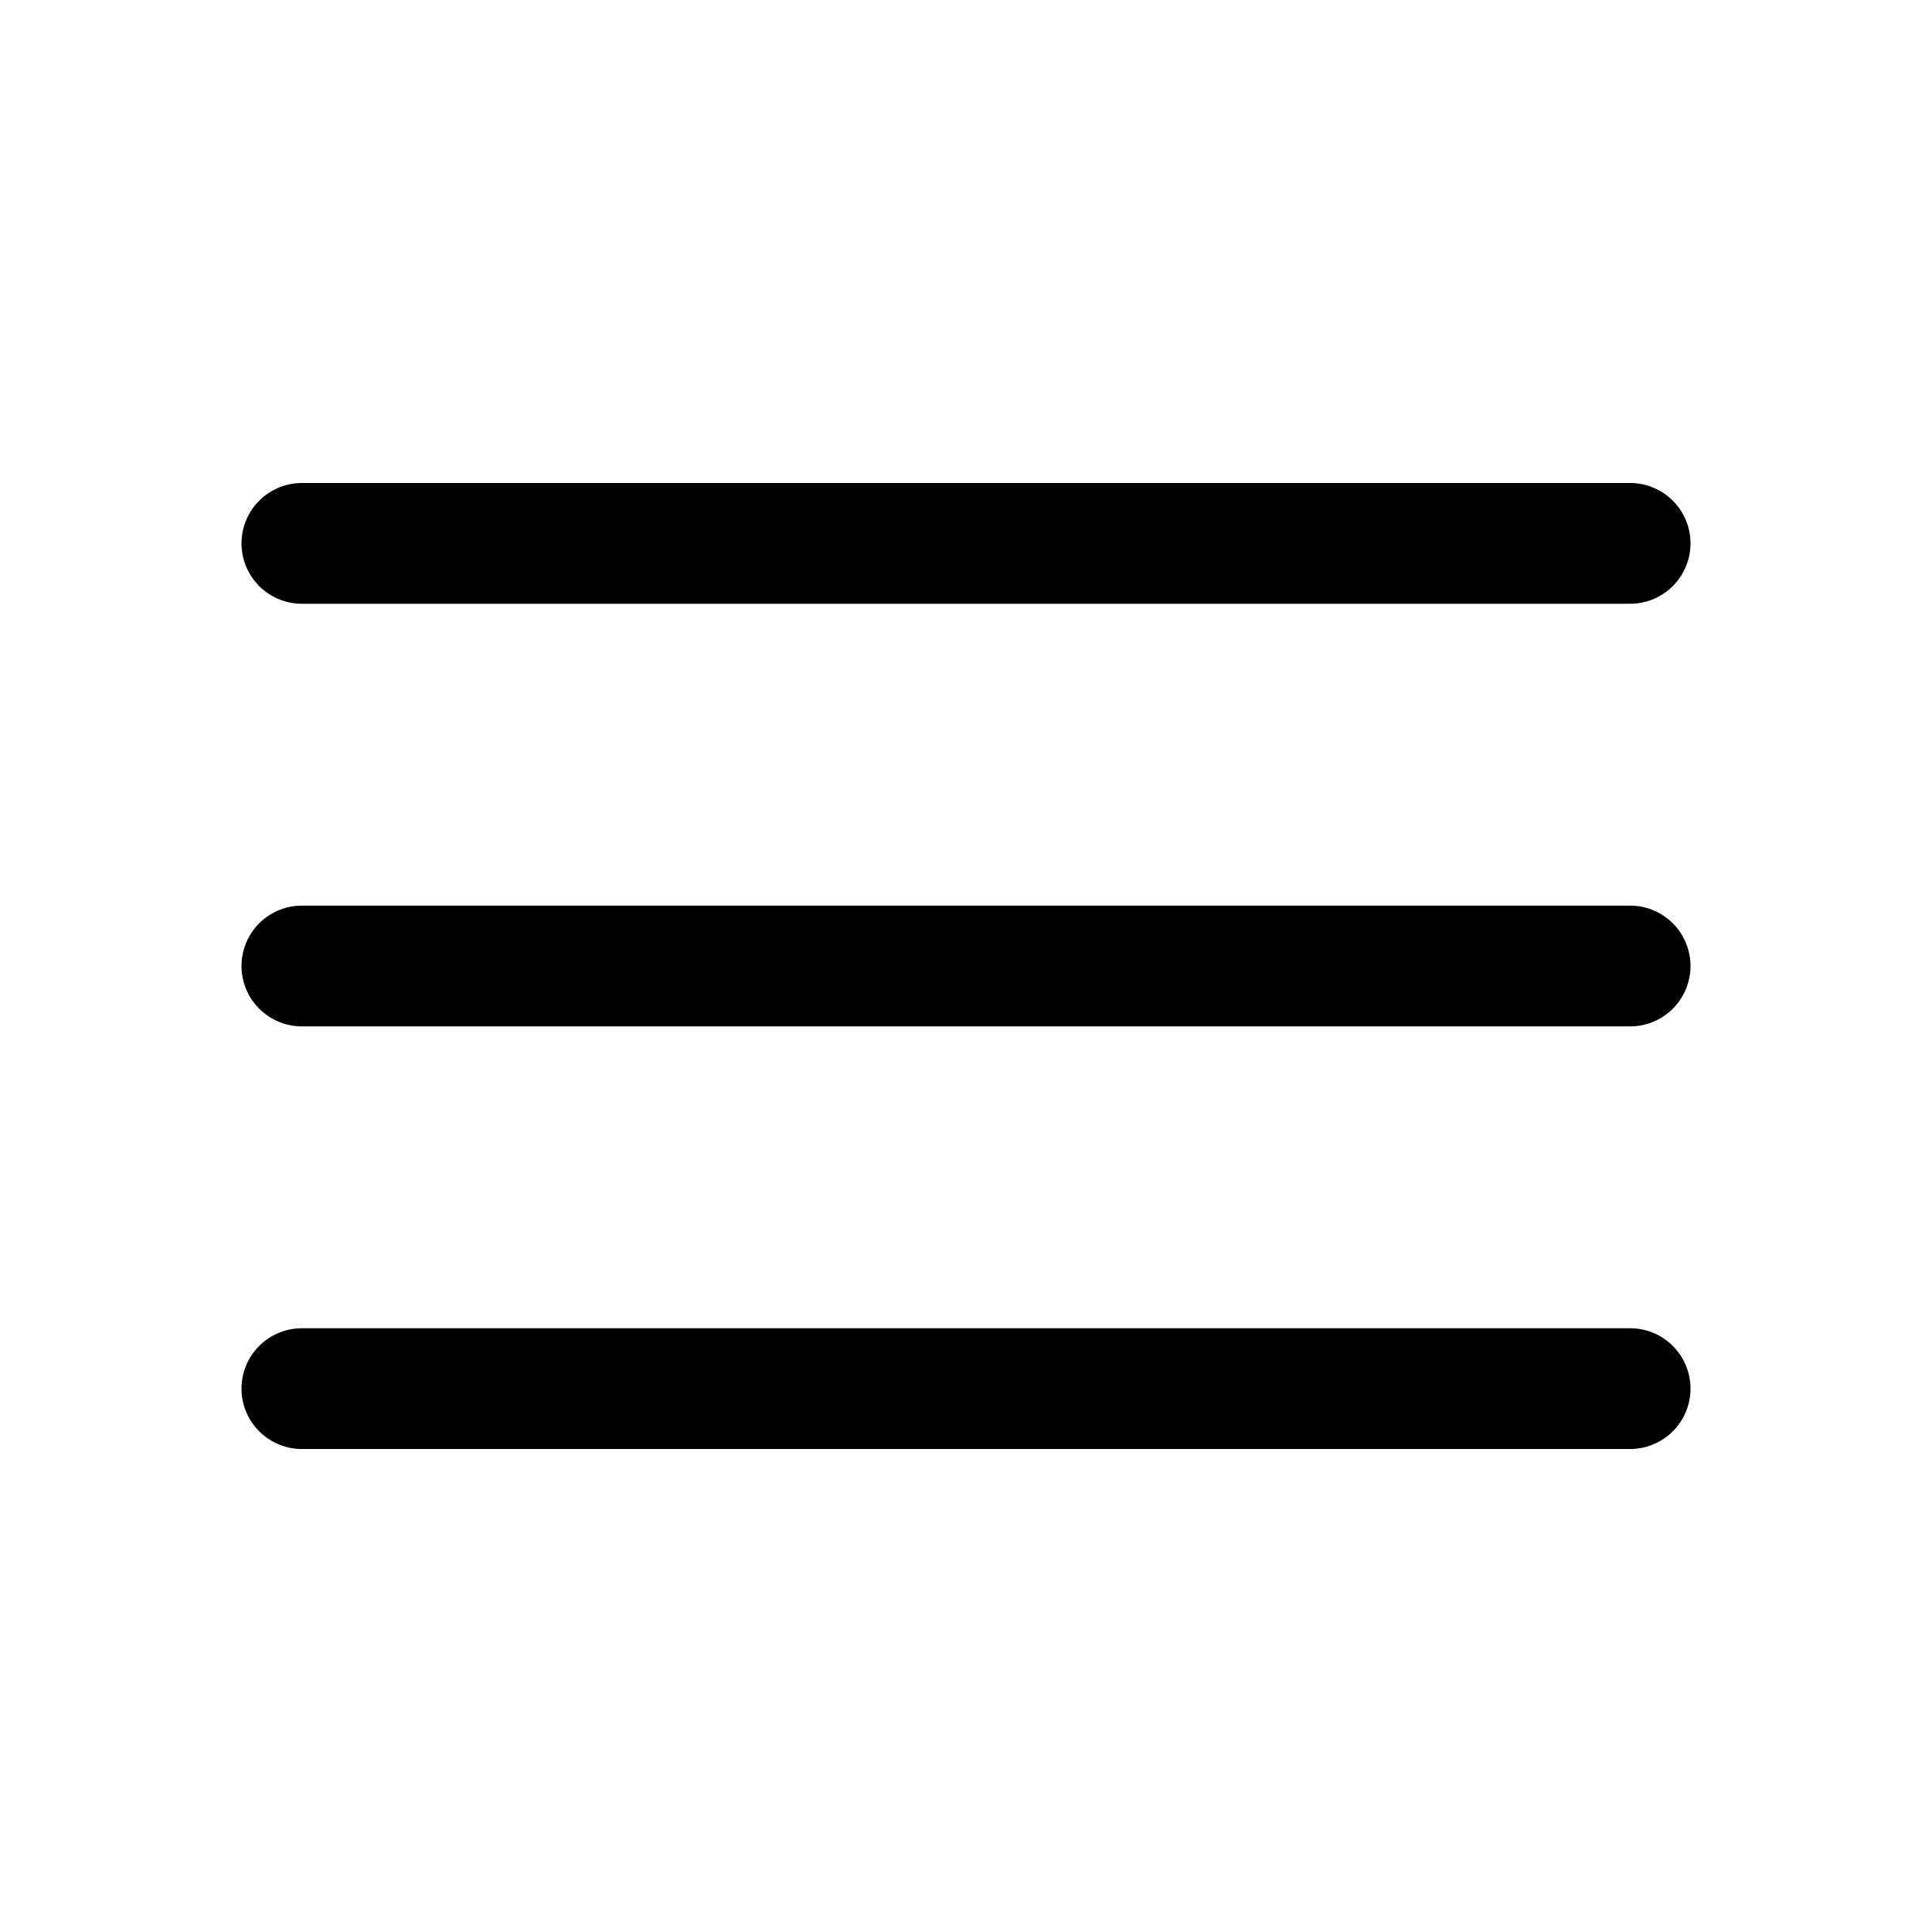
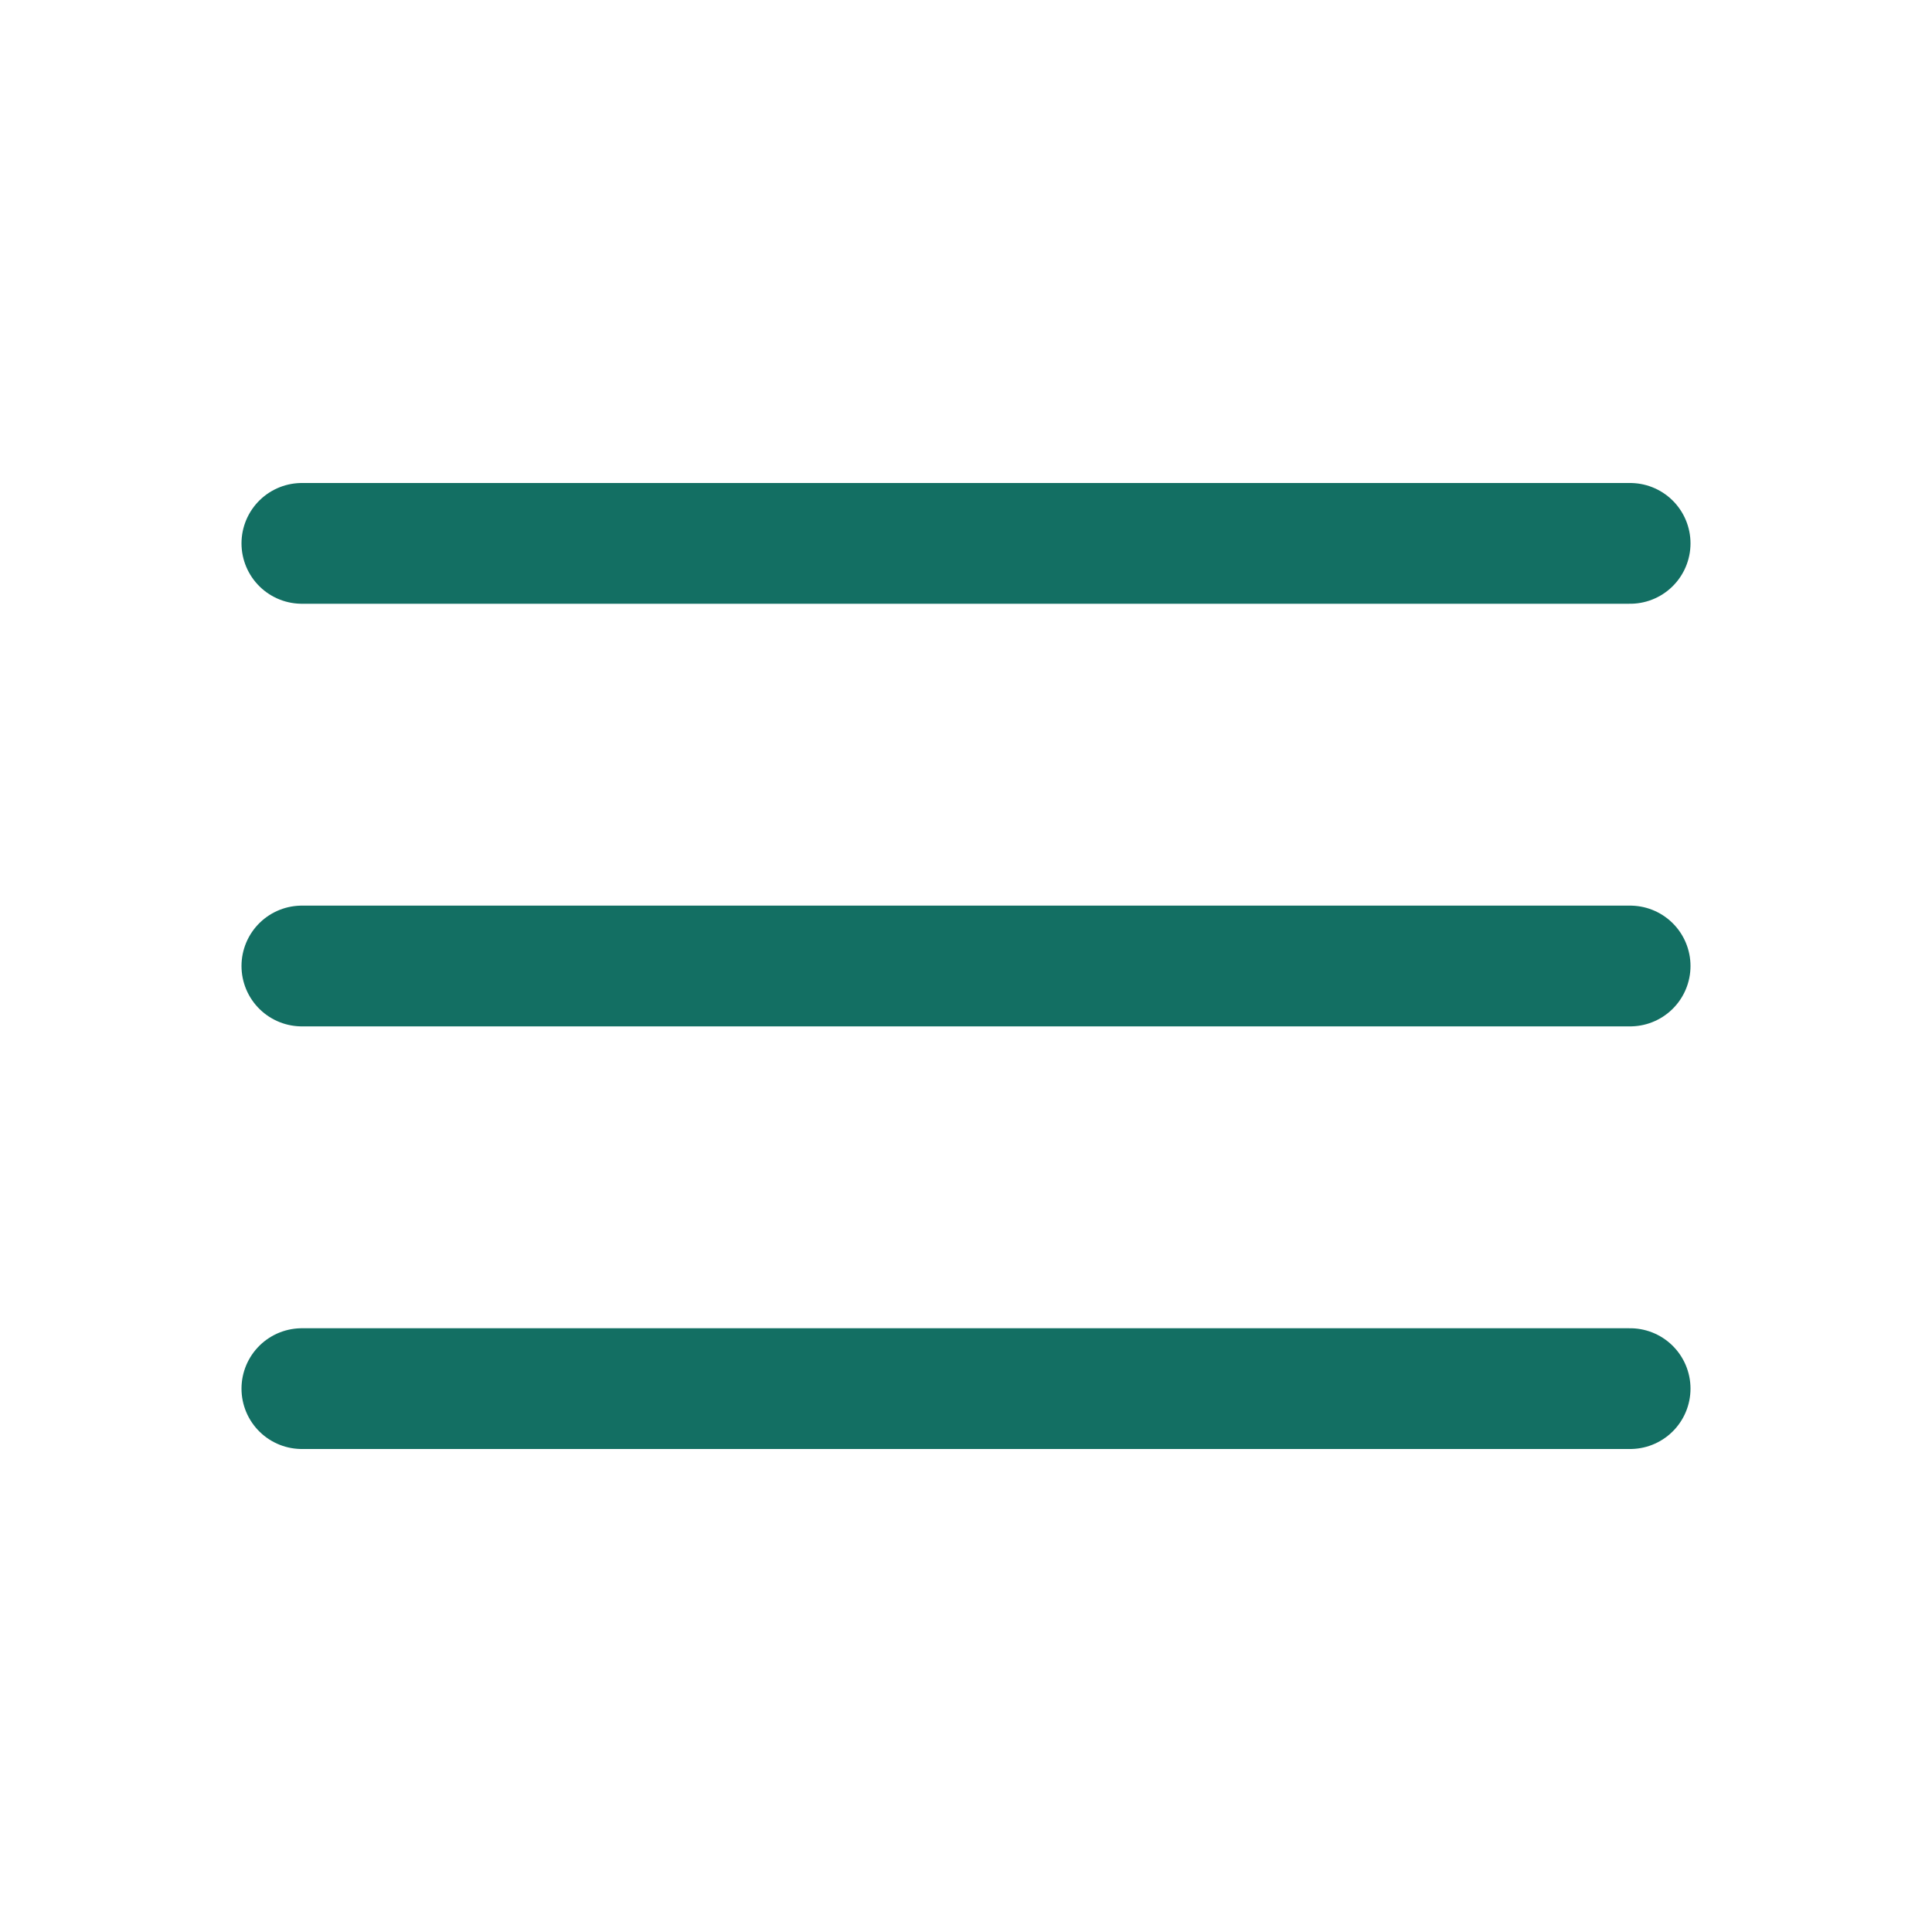
- <svg xmlns="http://www.w3.org/2000/svg" fill="none" viewBox="0 0 24 24" stroke-width="1.5" stroke="currentColor" class="w-6 h-6">
+ <svg xmlns="http://www.w3.org/2000/svg" fill="none" viewBox="0 0 24 24" stroke-width="1.5" stroke="#136F63" class="w-6 h-6">
  <path stroke-linecap="round" stroke-linejoin="round" d="M3.75 6.75h16.5M3.75 12h16.5m-16.5 5.25h16.5" />
</svg>
